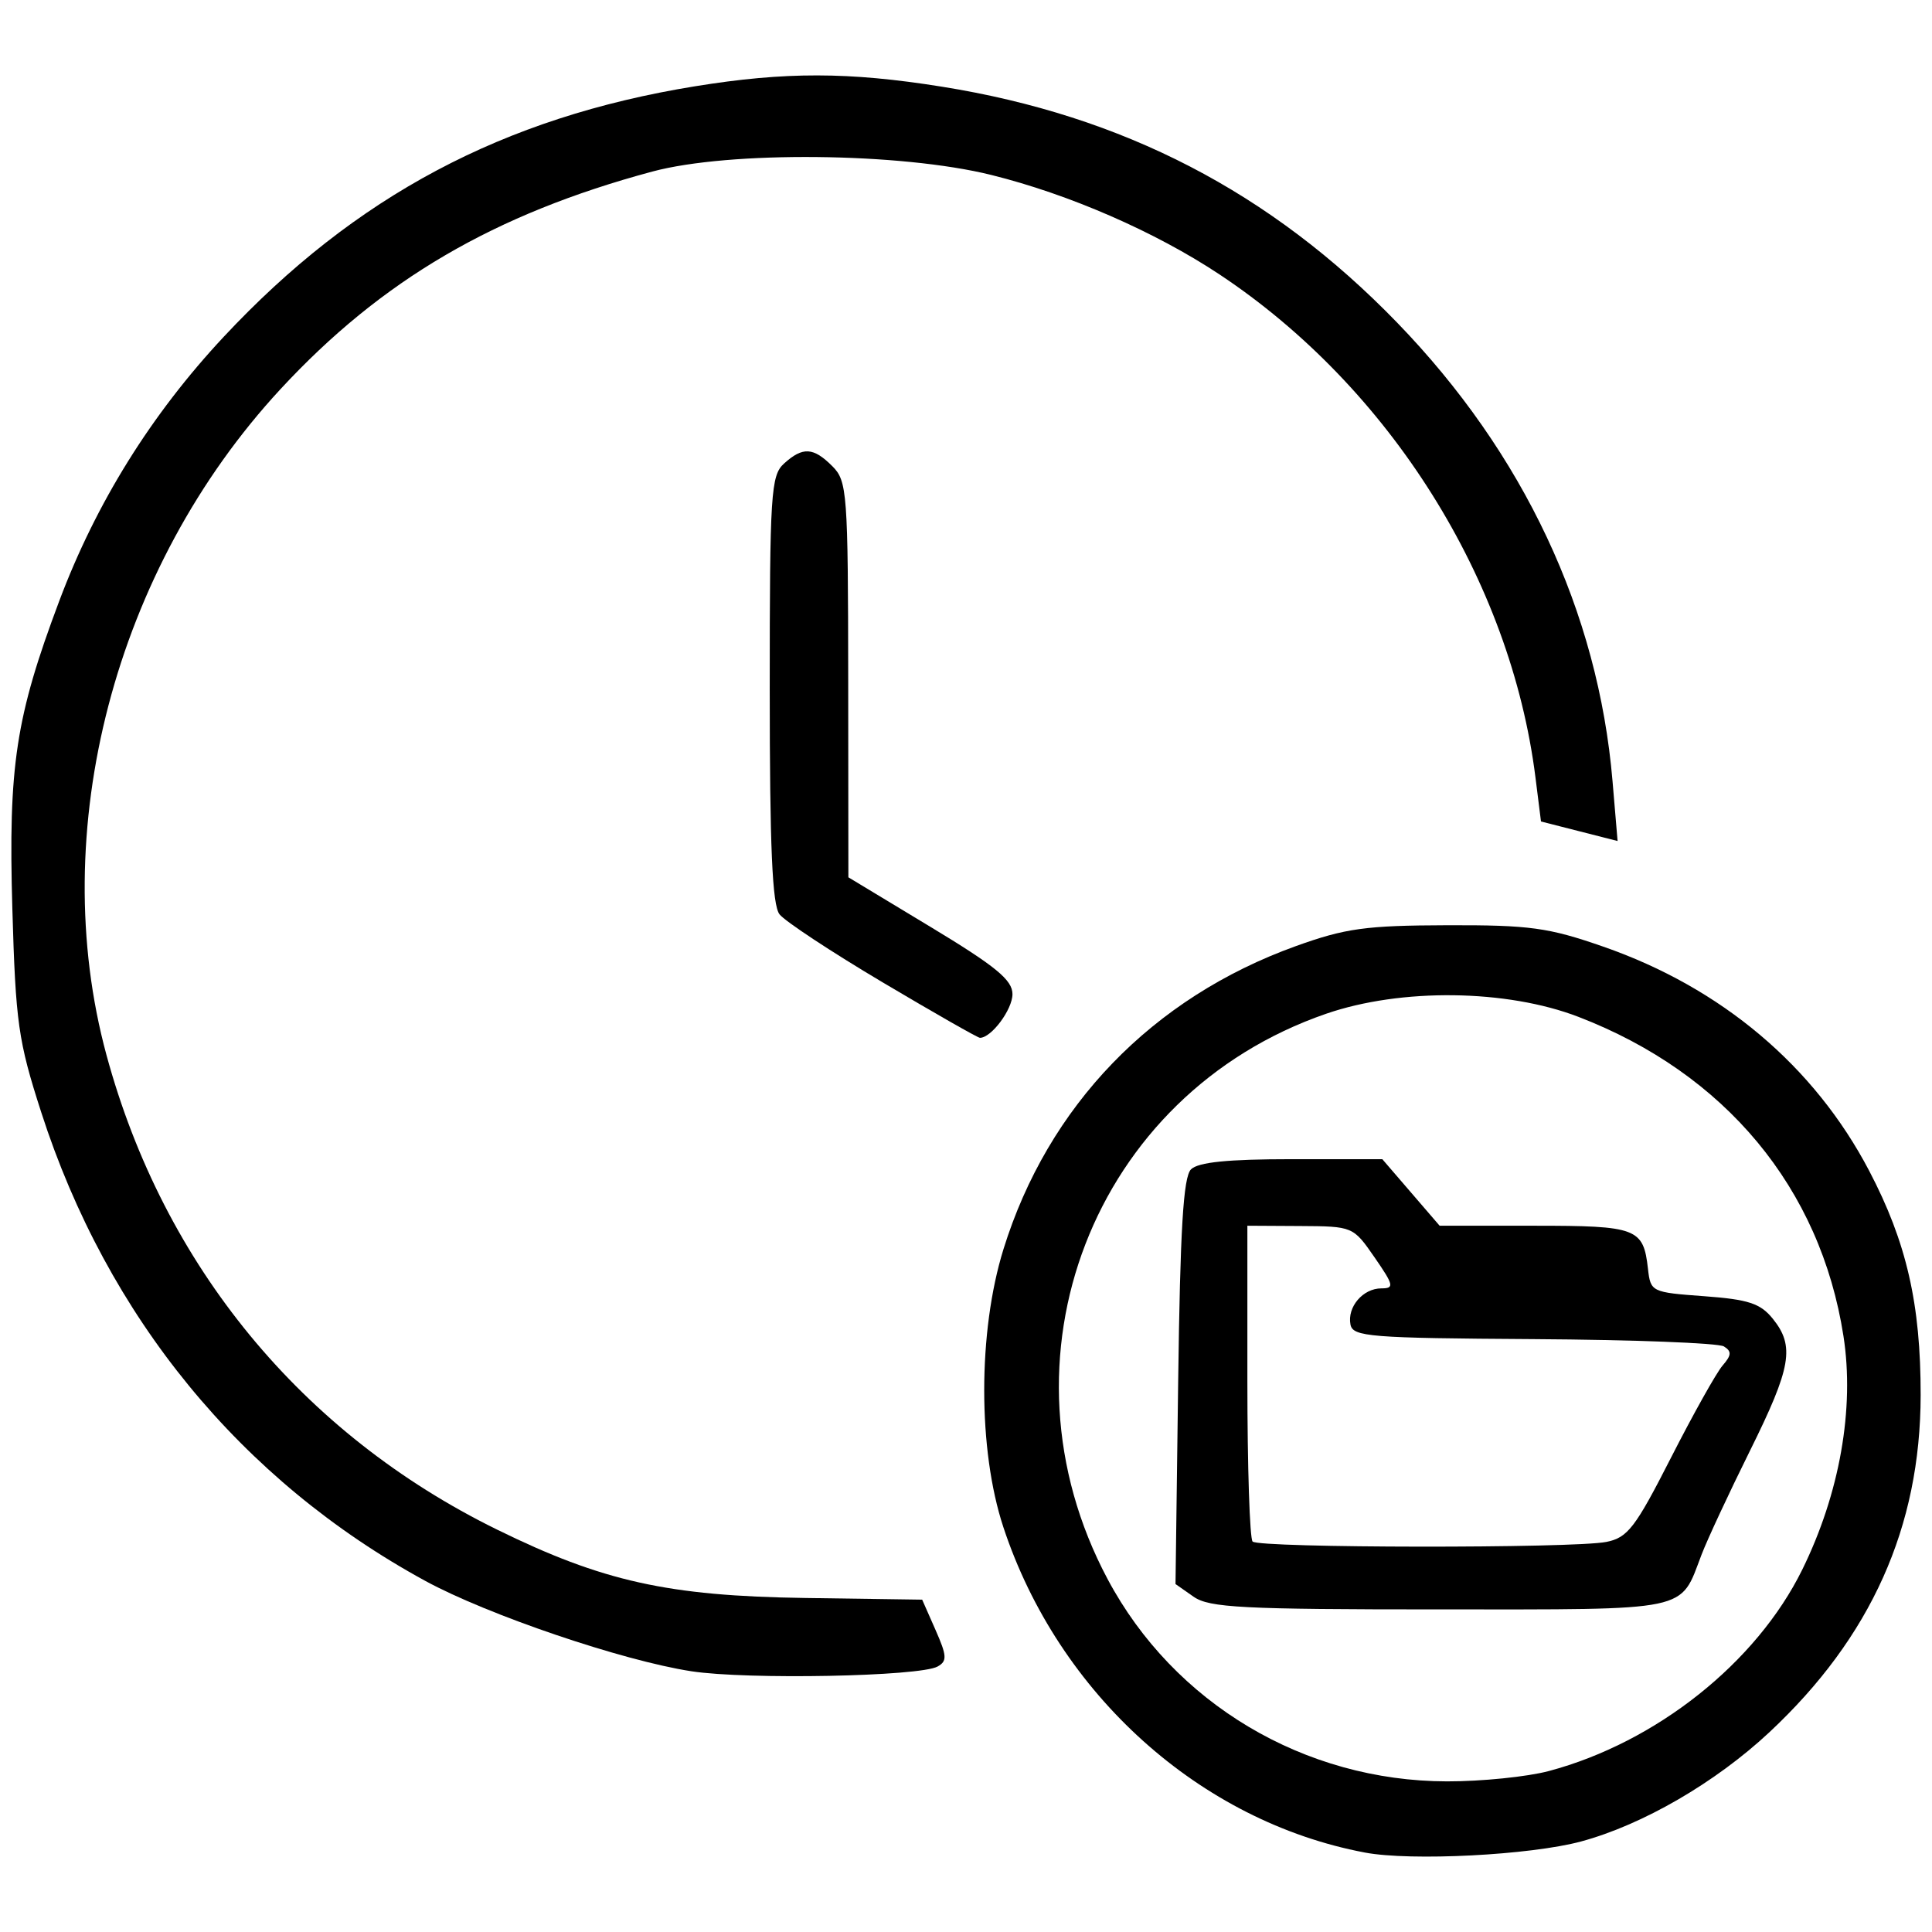
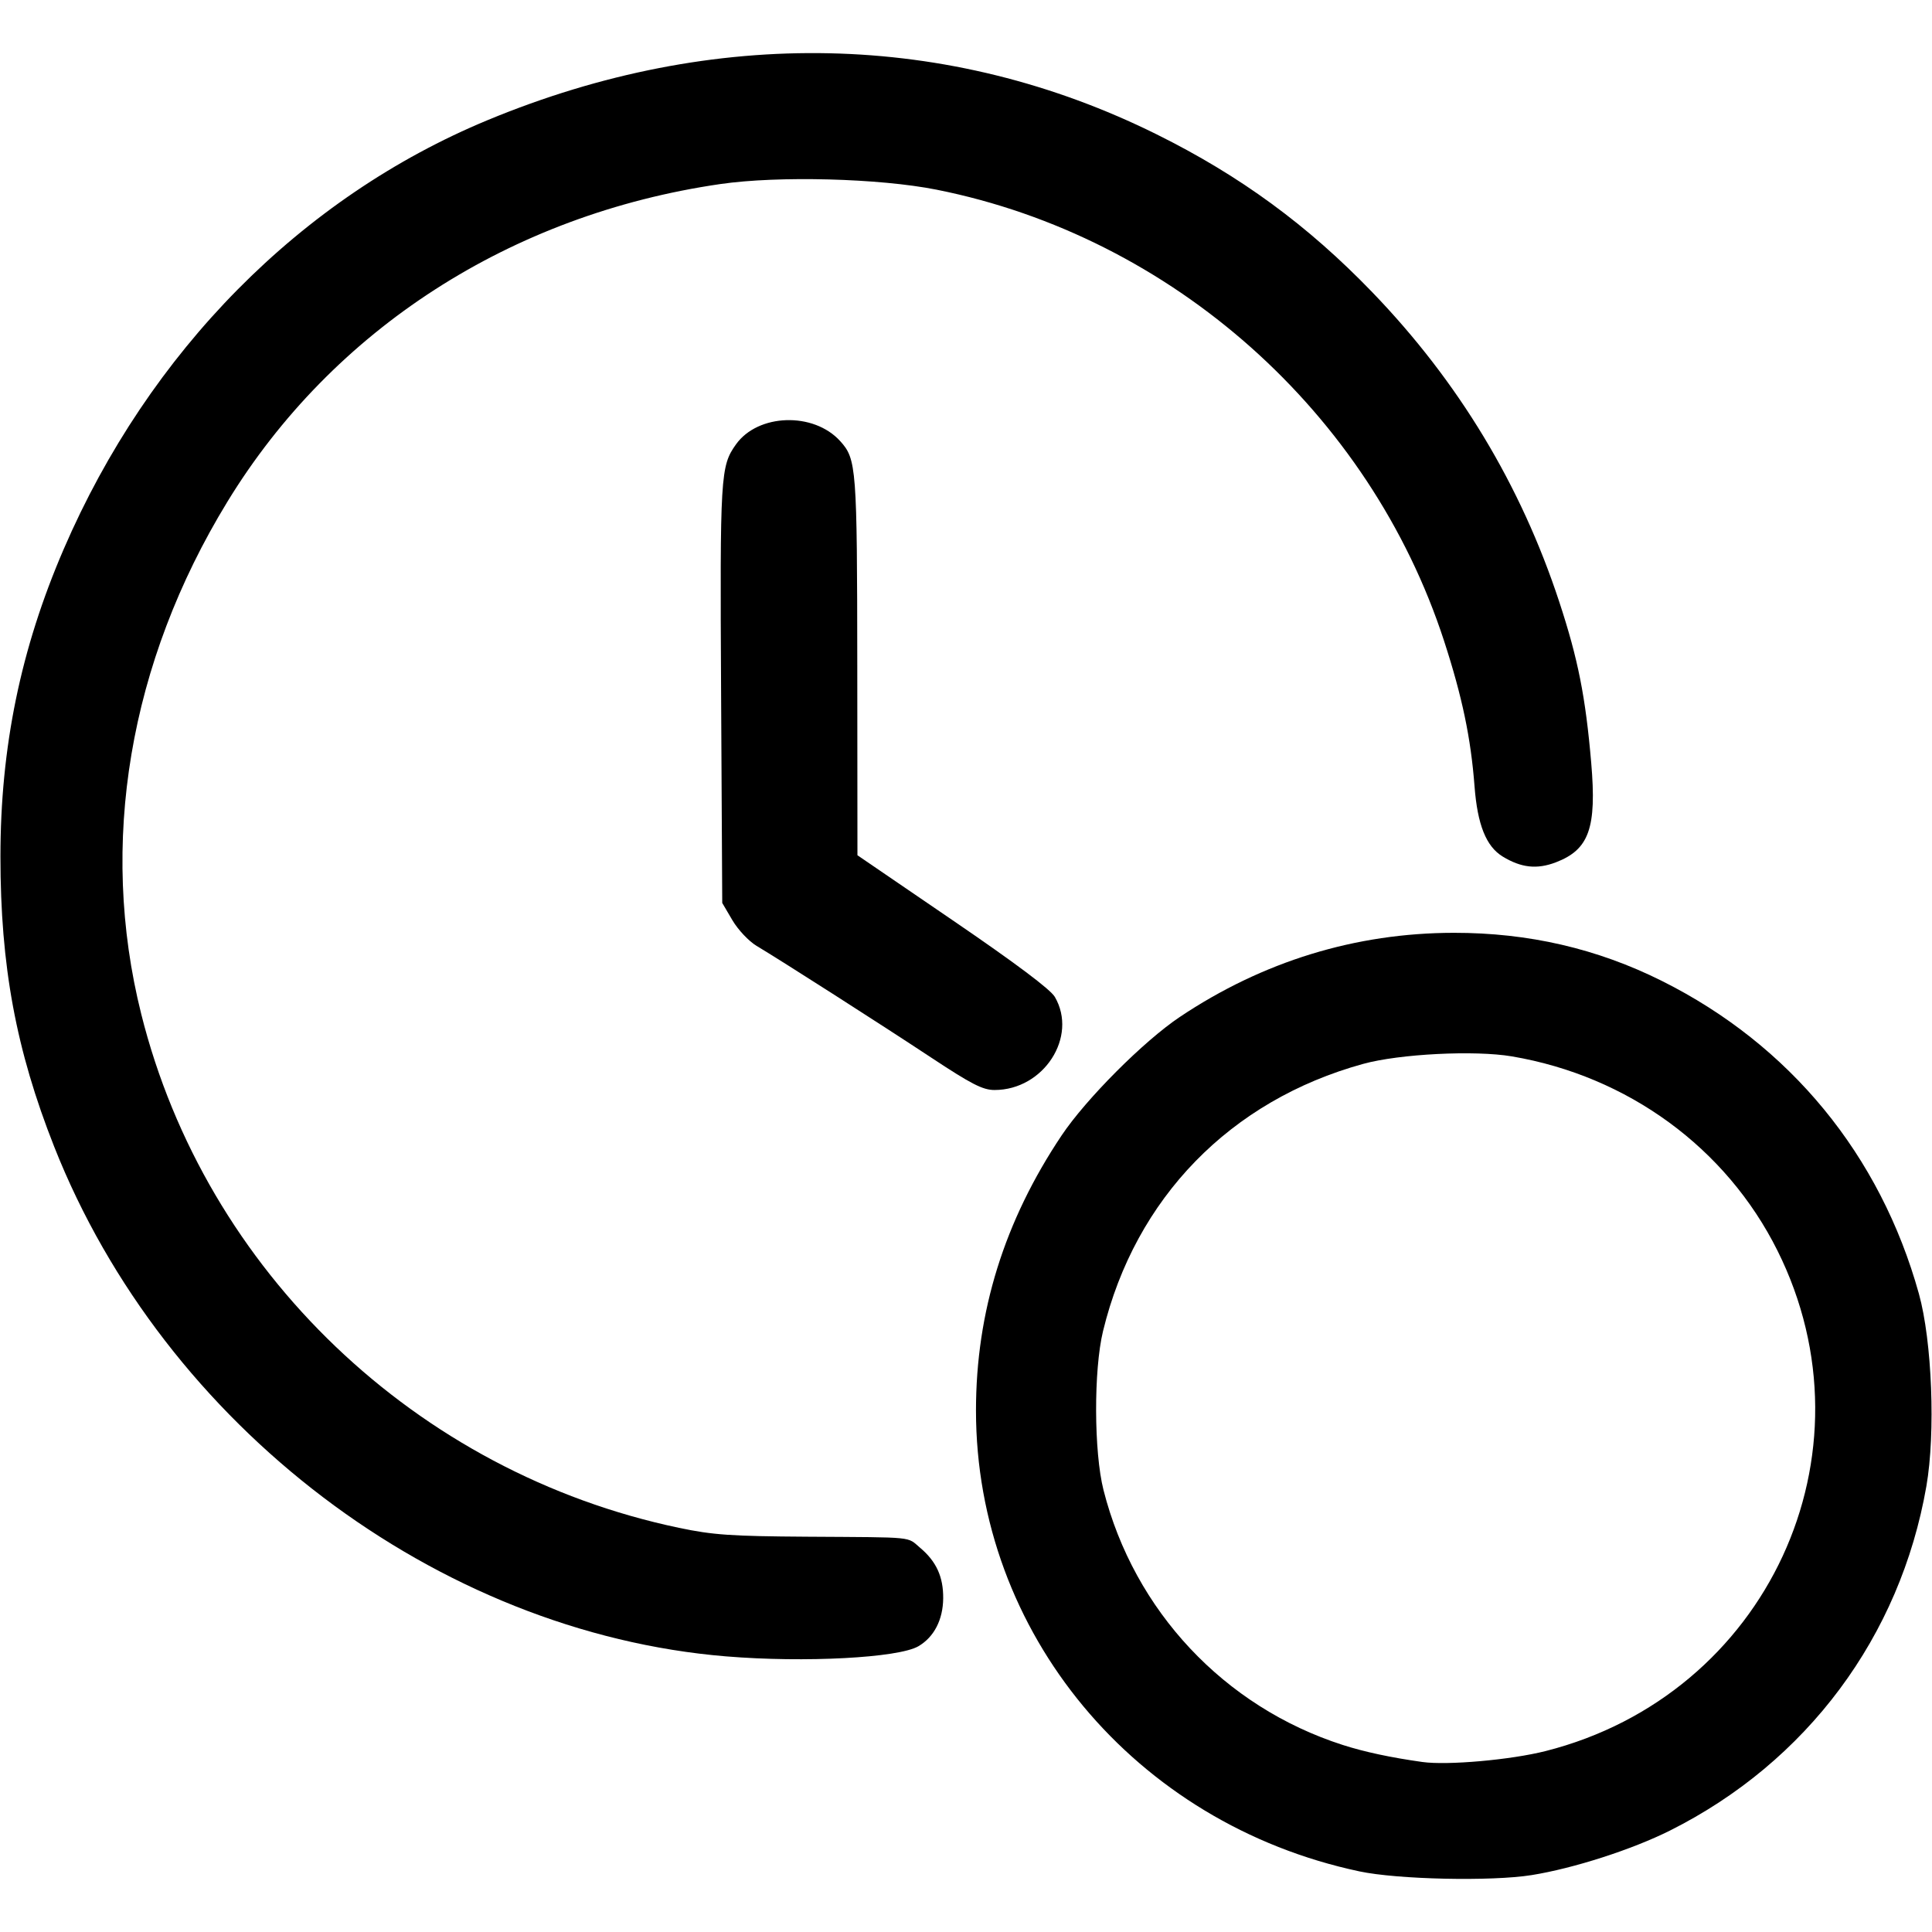
<svg xmlns="http://www.w3.org/2000/svg" version="1.1" id="svg1" width="24" height="24" viewBox="0 0 24 24">
  <defs id="defs1" />
  <g id="g1">
-     <g id="g2" transform="matrix(0.09726743,0,0,0.09726743,-131.5304,-39.05914)">
-       <path style="fill:#000000" d="m 1464.987,527.027 c -6.559,-3.895 -12.489,-7.806 -13.176,-8.691 -0.93,-1.198 -1.25,-8.566 -1.25,-28.764 0,-25.036 0.143,-27.283 1.829,-28.809 2.39,-2.163 3.739,-2.088 6.171,0.345 1.893,1.893 2.001,3.349 2.022,27.25 l 0.022,25.25 10.478,6.327 c 8.363,5.05 10.478,6.785 10.478,8.595 0,1.962 -2.692,5.578 -4.153,5.578 -0.272,0 -5.862,-3.187 -12.421,-7.081 z" id="path50" />
-       <path style="fill:#000000" d="m 1440.561,615.008 c -8.773,-1.341 -26.037,-7.204 -34,-11.547 -23.524,-12.829 -40.602,-33.67 -49.043,-59.853 -2.94,-9.12 -3.265,-11.408 -3.686,-26 -0.526,-18.235 0.425,-24.472 5.99,-39.287 4.703,-12.521 11.733,-23.815 20.994,-33.729 16.804,-17.989 35.693,-28.034 60.187,-32.006 11.525,-1.869 19.639,-1.856 31.558,0.051 23.147,3.703 41.978,13.462 58.113,30.115 16.173,16.692 25.696,36.962 27.524,58.585 l 0.645,7.636 -4.891,-1.247 -4.891,-1.247 -0.706,-5.621 c -3.168,-25.218 -18.619,-49.818 -40.352,-64.244 -8.199,-5.442 -19.188,-10.233 -29.141,-12.704 -11.557,-2.869 -33.429,-3.088 -43.301,-0.434 -20.18,5.426 -34.583,13.853 -47.472,27.775 -21.214,22.913 -29.989,56.484 -22.234,85.06 7.304,26.915 24.936,48.344 49.854,60.59 13.495,6.632 21.876,8.496 39.335,8.746 l 14.984,0.215 1.706,3.867 c 1.465,3.321 1.503,3.98 0.267,4.672 -2.28,1.276 -24.285,1.701 -31.441,0.607 z" id="path49" />
-       <path style="fill:#000000" d="m 1526.561,638.158 c -21.05,-3.975 -39.122,-20.241 -46.161,-41.55 -3.266,-9.886 -3.262,-24.958 0.01,-35.5 5.682,-18.307 18.996,-32.107 37.351,-38.715 6.317,-2.274 8.917,-2.633 19.3,-2.663 10.584,-0.031 12.94,0.292 19.962,2.736 15.082,5.248 26.936,15.242 33.949,28.621 4.776,9.11 6.591,17.026 6.576,28.666 -0.023,16.836 -6.344,30.92 -19.319,43.043 -6.873,6.422 -16.172,11.817 -24.036,13.945 -6.472,1.751 -21.722,2.534 -27.632,1.418 z m 23.5,-10.407 c 13.706,-3.655 26.514,-13.831 32.364,-25.716 4.787,-9.725 6.703,-20.585 5.265,-29.838 -2.94,-18.908 -15.092,-33.544 -33.849,-40.767 -9.166,-3.53 -22.662,-3.694 -32.226,-0.394 -29.8,10.285 -42.871,44.12 -27.896,72.216 8.458,15.868 25.109,25.787 43.342,25.818 4.4,0.008 10.25,-0.586 13,-1.319 z" id="path47" />
-       <path style="fill:#000000" d="m 1504.695,605.489 -2.311,-1.619 0.339,-25.832 c 0.256,-19.492 0.658,-26.151 1.639,-27.131 0.917,-0.916 4.711,-1.3 12.867,-1.3 h 11.567 l 3.66,4.25 3.66,4.25 h 12.1 c 13.11,0 13.921,0.307 14.507,5.5 0.333,2.951 0.451,3.008 7.178,3.5 5.634,0.412 7.176,0.916 8.75,2.861 2.853,3.524 2.389,6.212 -2.917,16.907 -2.655,5.353 -5.429,11.307 -6.165,13.232 -2.814,7.366 -1.067,7 -33.44,7 -25.218,0 -29.432,-0.217 -31.433,-1.619 z m 52.709,-7 c 2.732,-0.546 3.696,-1.803 8.256,-10.75 2.84,-5.572 5.808,-10.874 6.597,-11.782 1.143,-1.316 1.176,-1.81 0.161,-2.438 -0.701,-0.433 -11.642,-0.852 -24.315,-0.931 -20.911,-0.13 -23.072,-0.302 -23.374,-1.86 -0.435,-2.247 1.591,-4.621 3.946,-4.621 1.677,0 1.588,-0.405 -0.872,-3.962 -2.729,-3.945 -2.769,-3.962 -9.491,-4 l -6.75,-0.038 v 19.833 c 0,10.908 0.3,20.133 0.667,20.5 0.84,0.84 41.002,0.883 45.176,0.048 z" id="path46" />
+     <g id="g14" transform="matrix(0.04601552,0,0,0.04601552,-64.62993,-3.669406)">
+       <path style="fill:#000000" d="m 1655.826,365.194 c -13.576,-8.972 -40.284,-26.057 -47.085,-30.121 -2.067,-1.235 -4.992,-4.345 -6.5,-6.909 L 1599.5,323.5 1599.193,267 c -0.32,-59.021 -0.179,-61.389 4.004,-67.273 5.939,-8.353 20.973,-8.834 28.148,-0.9 4.402,4.867 4.565,7.019 4.611,60.737 l 0.044,51.065 25.75,17.583 c 16.95,11.574 26.36,18.631 27.536,20.65 6.28,10.786 -3.012,25.138 -16.275,25.138 -3.178,0 -6.212,-1.555 -17.185,-8.806 z" id="path14" />
+       <path style="fill:#000000" d="M 1600.591,526.904 C 1522.5,520.472 1448.916,464.66 1419.146,389.28 1408.85,363.212 1404.645,340.516 1404.643,311 c 0,-29.548 5.451,-56.059 17.073,-83 23.049,-53.429 64.112,-94.972 114.516,-115.856 61.192,-25.353 124.385,-23.995 180.568,3.881 22.532,11.18 40.755,24.525 58.2,42.62 23.238,24.104 40.078,51.994 50.467,83.583 5.064,15.397 7.097,25.639 8.621,43.424 1.51,17.626 -0.56,23.452 -9.556,26.888 -5.096,1.946 -9.347,1.481 -14.35,-1.57 -4.459,-2.72 -6.8,-8.568 -7.593,-18.97 -0.993,-13.017 -3.33,-24.18 -8.201,-39.163 -20.07,-61.739 -73.429,-109.207 -137.01,-121.885 -15.444,-3.079 -42.758,-3.793 -58.379,-1.525 -56.556,8.211 -104.647,39.209 -133.105,85.795 -26.542,43.45 -34.749,92.283 -23.24,138.277 17.379,69.451 74.274,123.811 145.167,138.698 9.178,1.927 14.048,2.264 34.677,2.396 29.568,0.19 26.758,-0.089 30.459,3.025 4.337,3.649 6.237,7.816 6.192,13.575 -0.045,5.813 -2.466,10.501 -6.701,12.974 -5.379,3.141 -30.708,4.478 -51.86,2.735 z" id="path12" />
+       <path style="fill:#000000" d="M 1771.5,584.939 C 1710.863,572.055 1668,520.529 1668,460.521 c 0,-26.595 7.646,-51.148 23.127,-74.268 6.593,-9.846 22.159,-25.452 31.873,-31.955 22.435,-15.018 47.462,-22.707 74,-22.733 20.167,-0.02 38.702,4.266 56.154,12.983 34.562,17.264 58.961,46.957 69.395,84.452 3.558,12.785 4.523,37.583 2.023,51.961 -7.062,40.605 -32.282,74.468 -69.243,92.971 -10.24,5.126 -26.015,10.203 -37.33,12.013 -10.857,1.737 -36.167,1.189 -46.5,-1.006 z m 50.245,-32.471 c 59.879,-15.159 90.02,-80.214 62.611,-135.133 -13.83,-27.71 -40.354,-47.103 -71.682,-52.411 -10.035,-1.7 -30.331,-0.676 -40.151,2.027 -35.854,9.866 -61.51,36.224 -70.226,72.145 -2.542,10.478 -2.475,32.625 0.131,42.904 8.261,32.593 32.609,58.538 64.572,68.807 5.847,1.879 12.973,3.404 21.5,4.602 6.756,0.95 23.849,-0.563 33.245,-2.942 z" id="path10" />
    </g>
  </g>
</svg>
